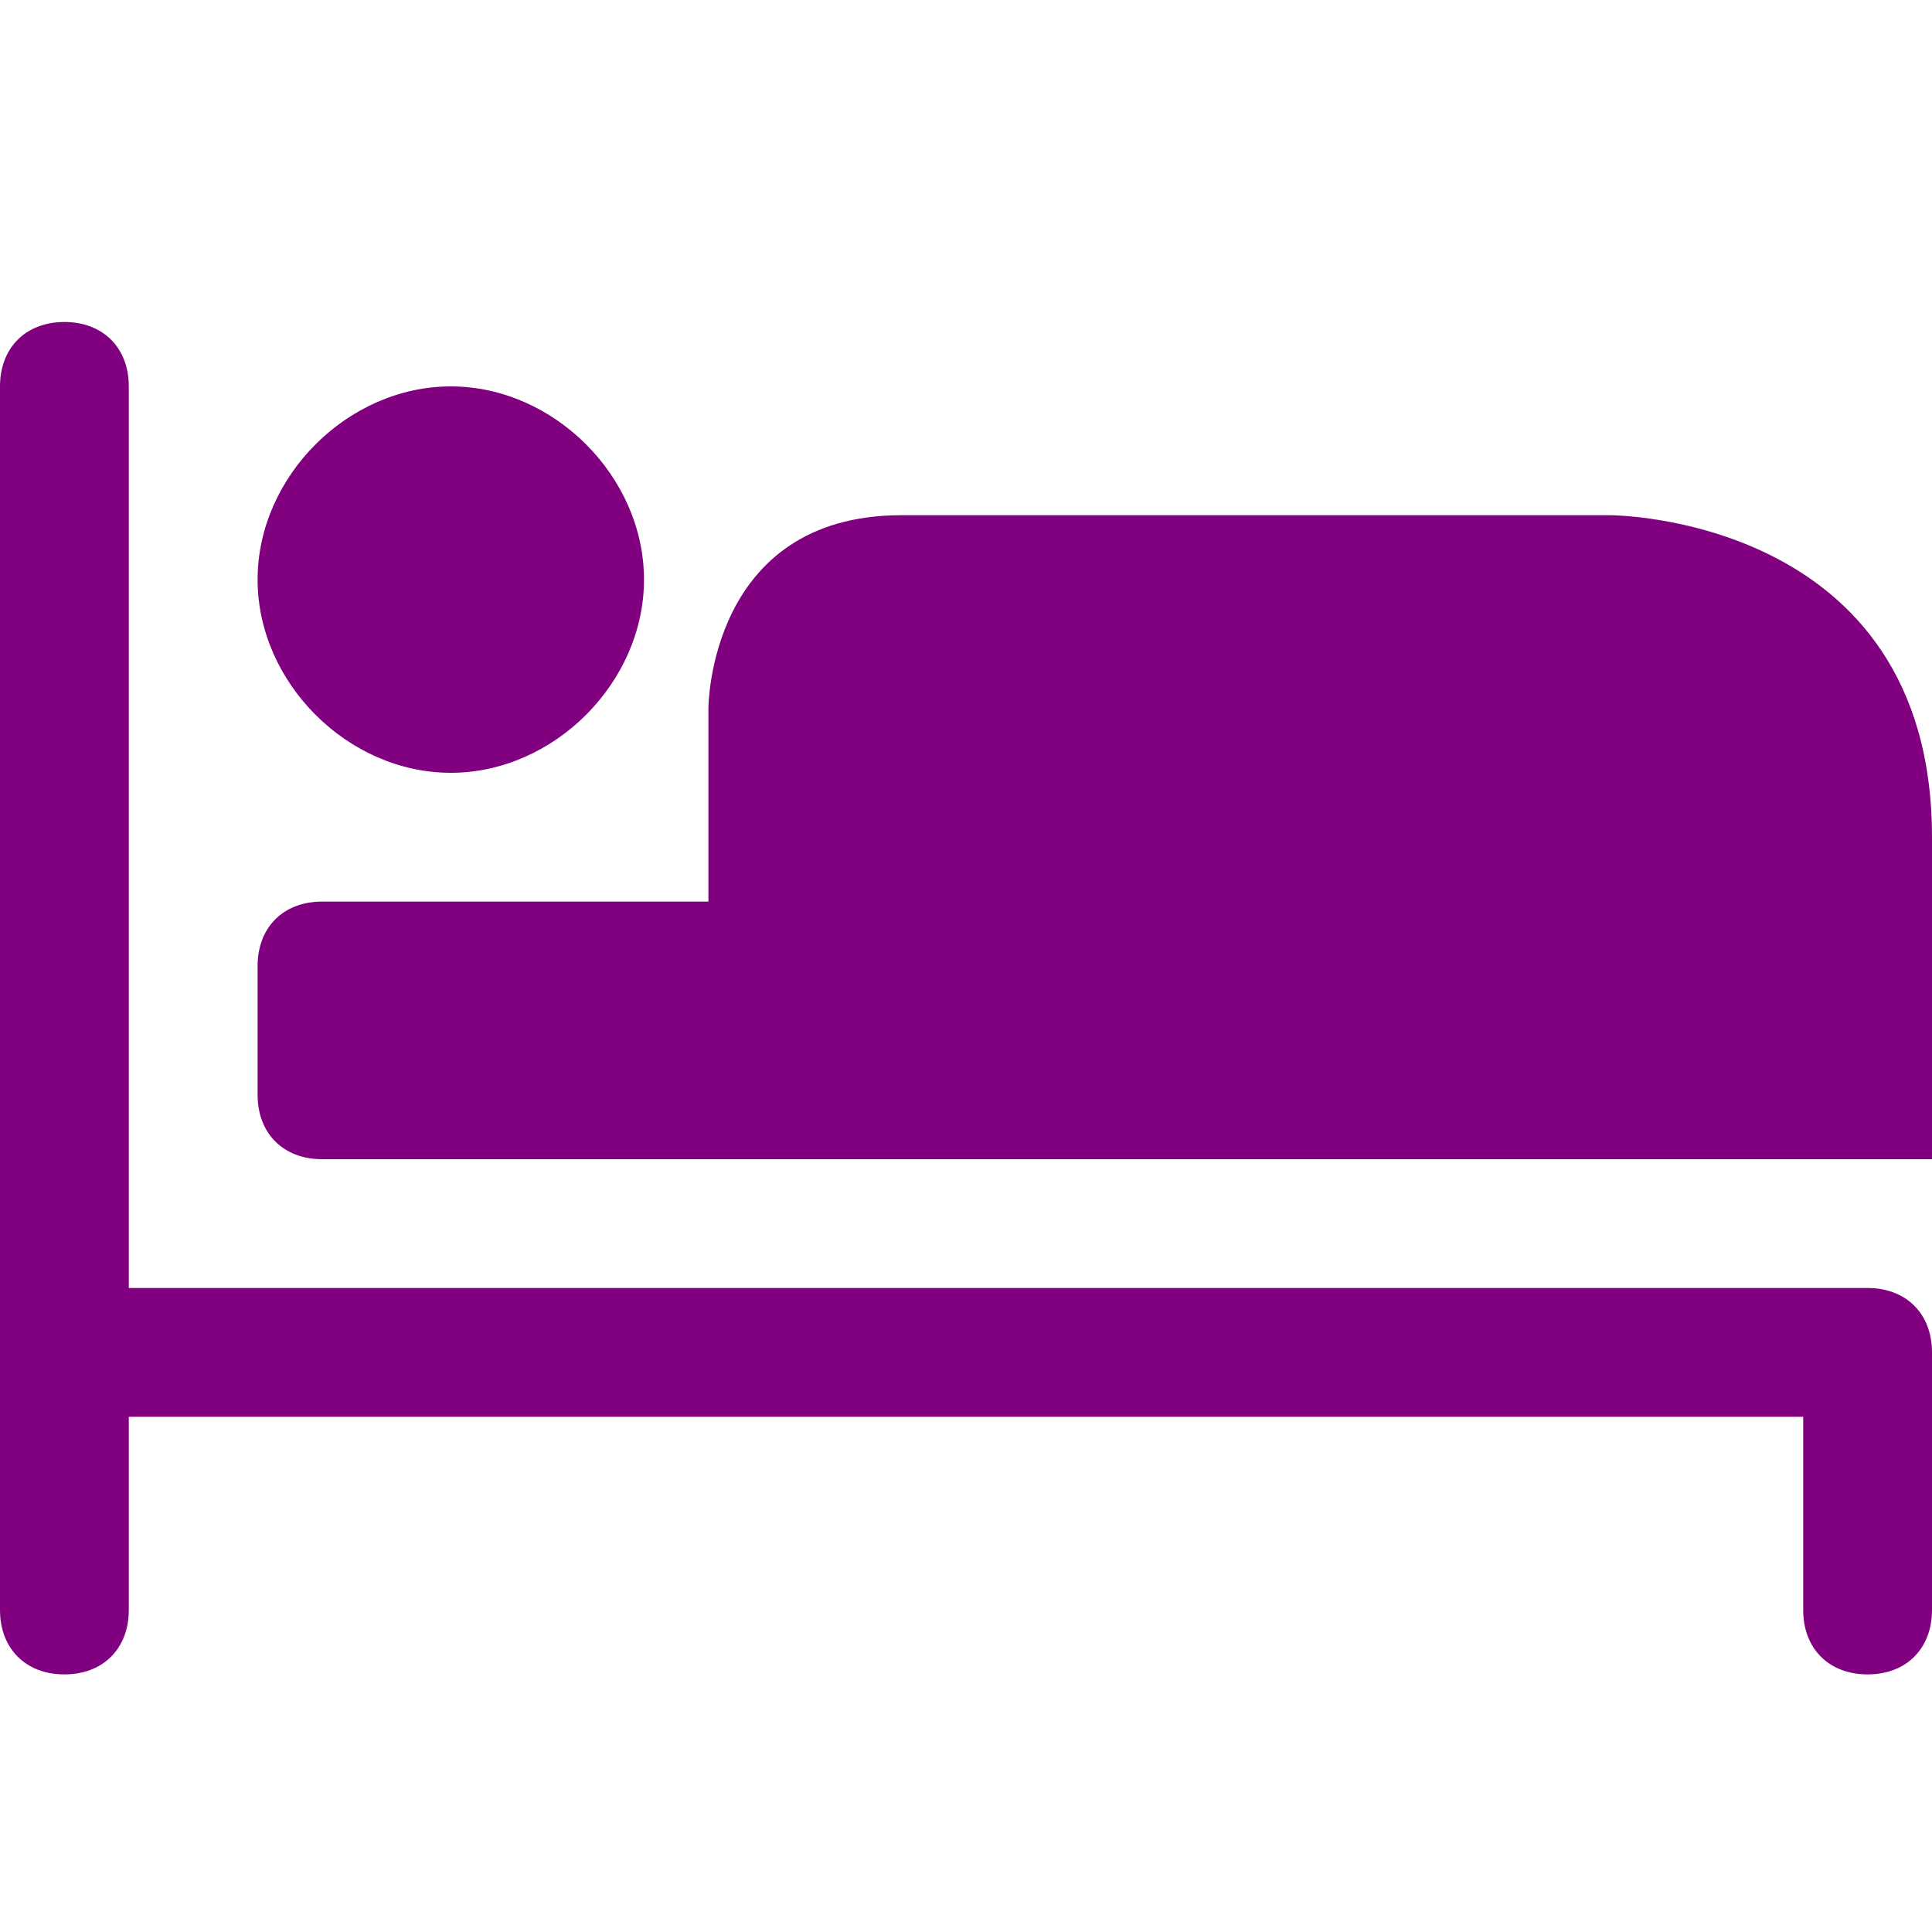
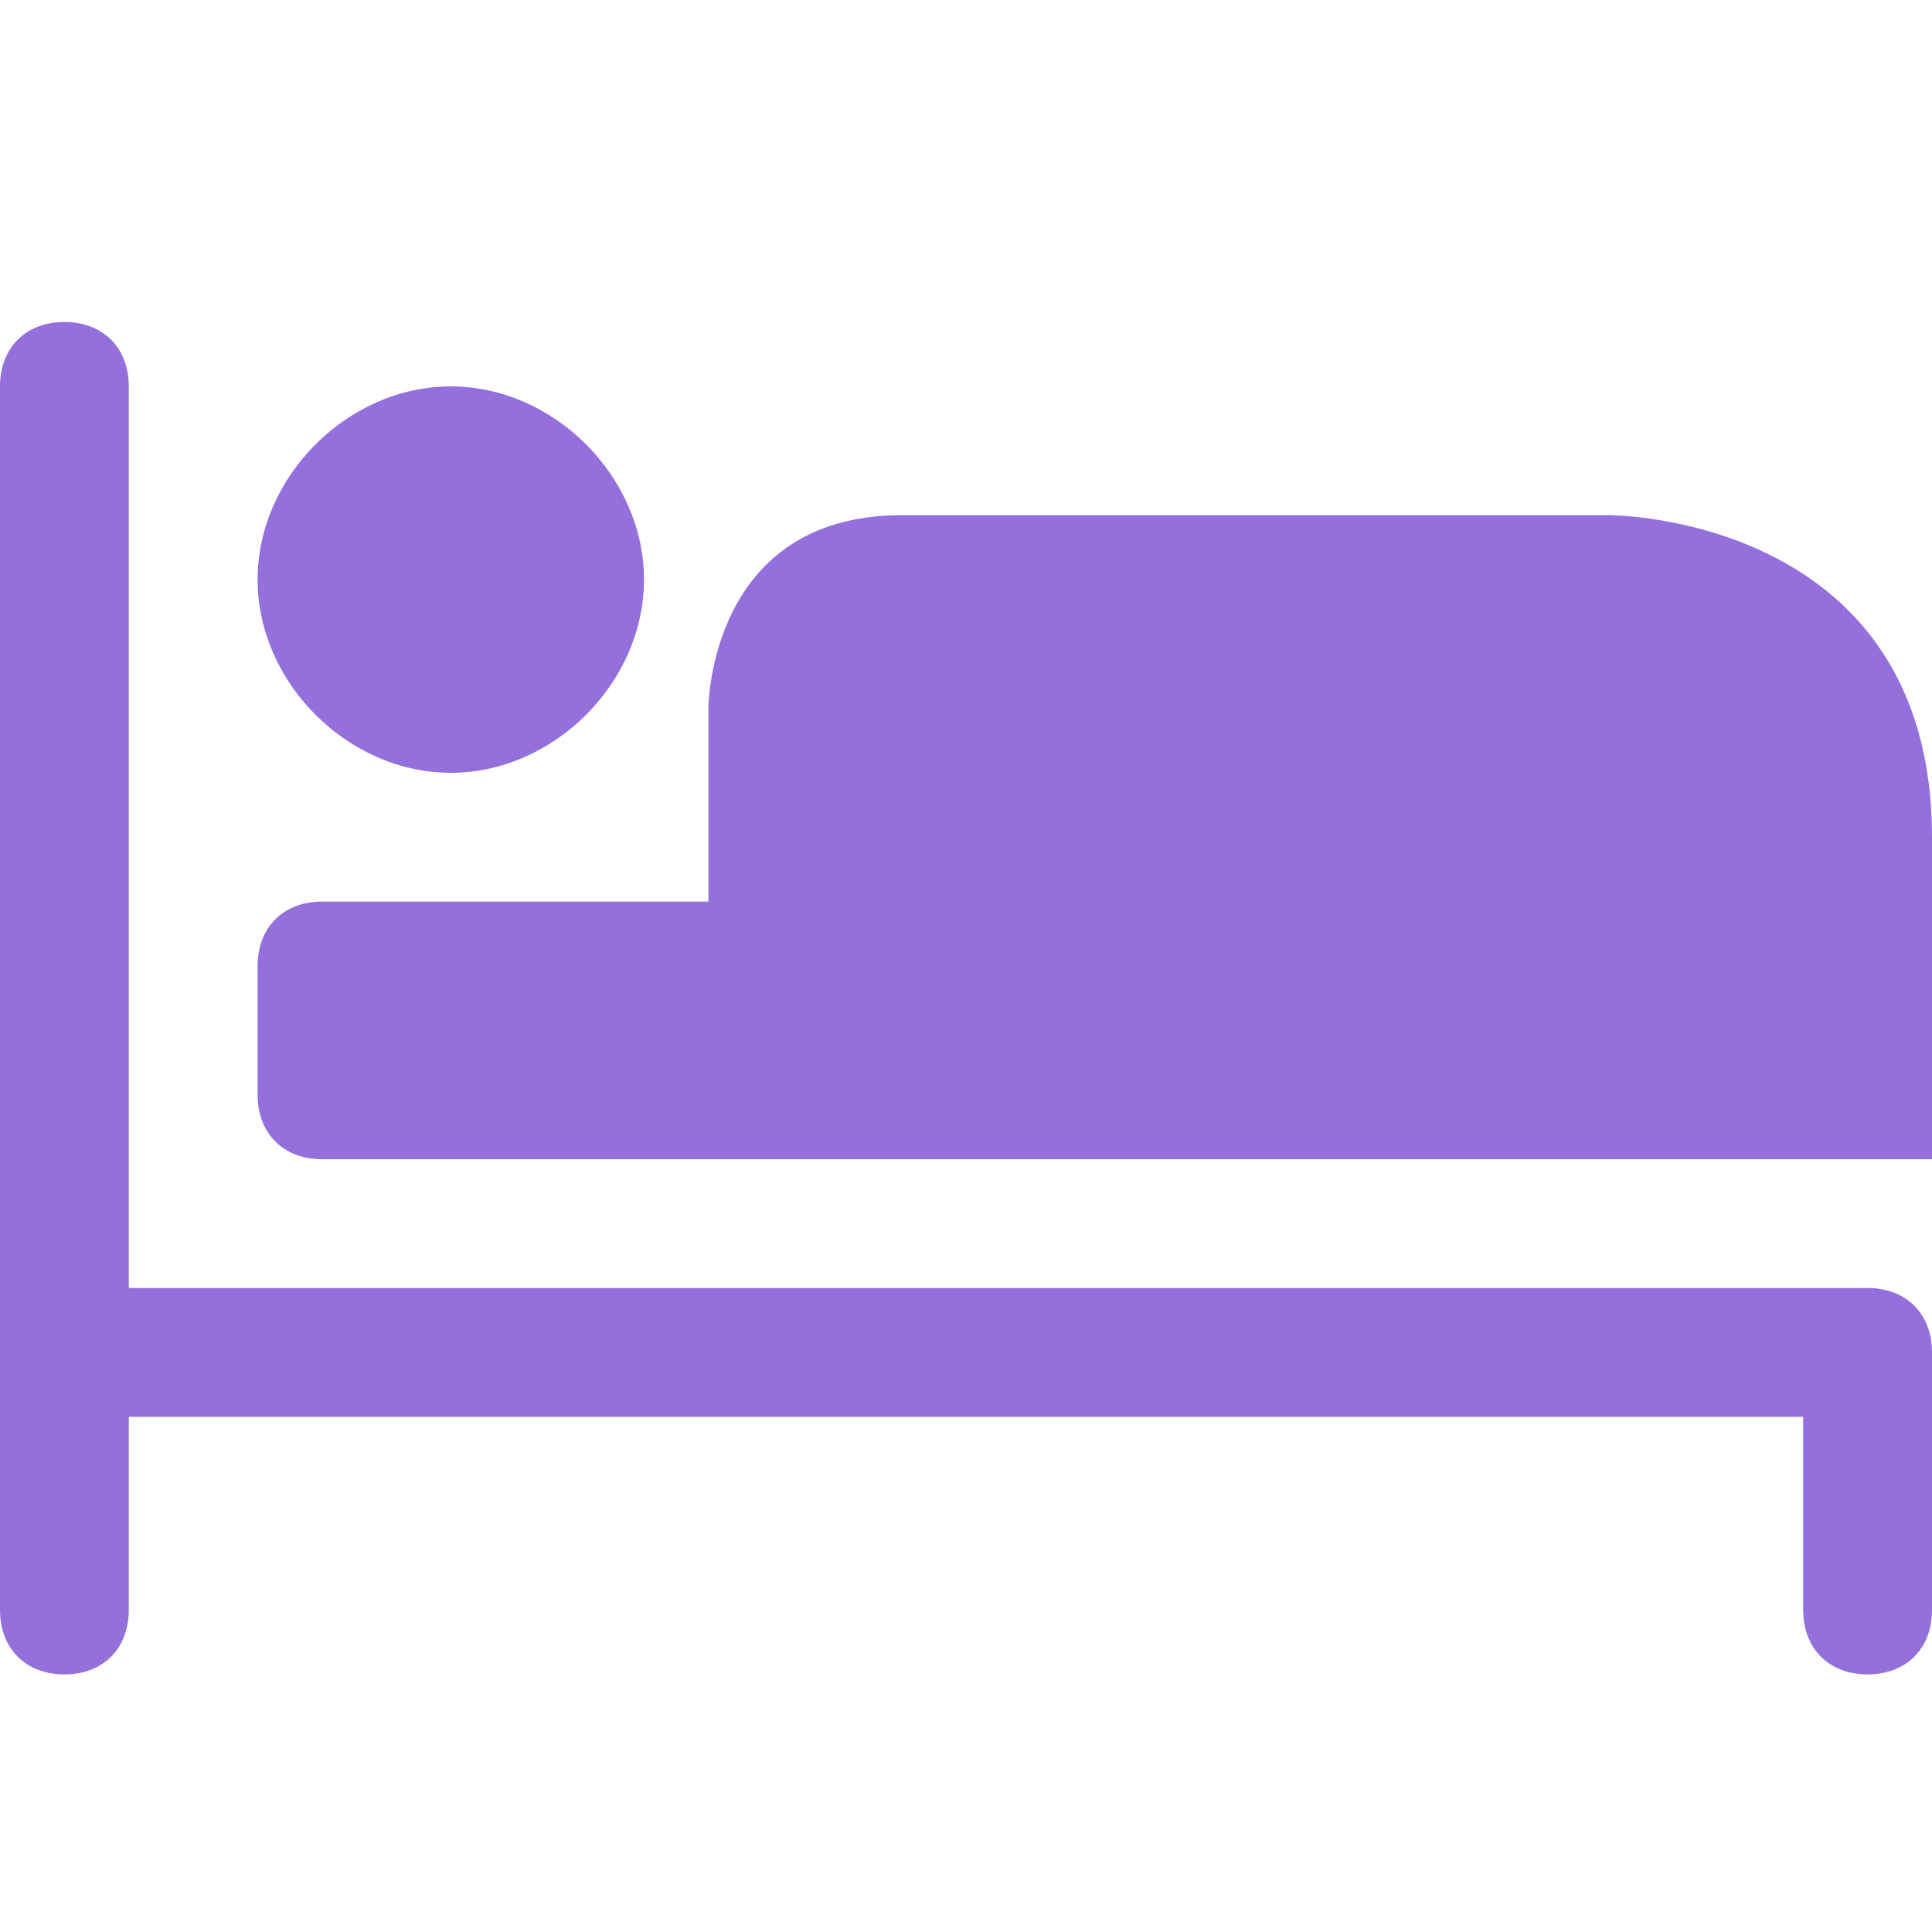
<svg xmlns="http://www.w3.org/2000/svg" version="1.1" id="svg4619" x="0px" y="0px" viewBox="0 0 15 15" style="enable-background:new 0 0 15 15;" xml:space="preserve">
-   <path id="rect6507" style="fill:purple;" d="M0.5,2.5C0.2,2.5,0,2.7,0,3v7.5v2C0,12.8,0.2,13,0.5,13S1,12.8,1,12.5V11h13v1.5  c0,0.3,0.2,0.5,0.5,0.5s0.5-0.2,0.5-0.5v-2c0-0.3-0.2-0.5-0.5-0.5H1V3C1,2.7,0.8,2.5,0.5,2.5z M3.5,3C2.7,3,2,3.7,2,4.5l0,0  C2,5.3,2.7,6,3.5,6l0,0C4.3,6,5,5.3,5,4.5l0,0C5,3.7,4.3,3,3.5,3L3.5,3z M7,4C5.5,4,5.5,5.5,5.5,5.5V7h-3C2.2,7,2,7.2,2,7.5v1  C2,8.8,2.2,9,2.5,9H6h9V6.5C15,4,12.5,4,12.5,4H7z" />
+   <path id="rect6507" style="fill:mediumpurple;" d="M0.5,2.5C0.2,2.5,0,2.7,0,3v7.5v2C0,12.8,0.2,13,0.5,13S1,12.8,1,12.5V11h13v1.5  c0,0.3,0.2,0.5,0.5,0.5s0.5-0.2,0.5-0.5v-2c0-0.3-0.2-0.5-0.5-0.5H1V3C1,2.7,0.8,2.5,0.5,2.5z M3.5,3C2.7,3,2,3.7,2,4.5l0,0  C2,5.3,2.7,6,3.5,6l0,0C4.3,6,5,5.3,5,4.5l0,0C5,3.7,4.3,3,3.5,3L3.5,3z M7,4C5.5,4,5.5,5.5,5.5,5.5V7h-3C2.2,7,2,7.2,2,7.5v1  C2,8.8,2.2,9,2.5,9H6h9V6.5C15,4,12.5,4,12.5,4H7z" />
</svg>
